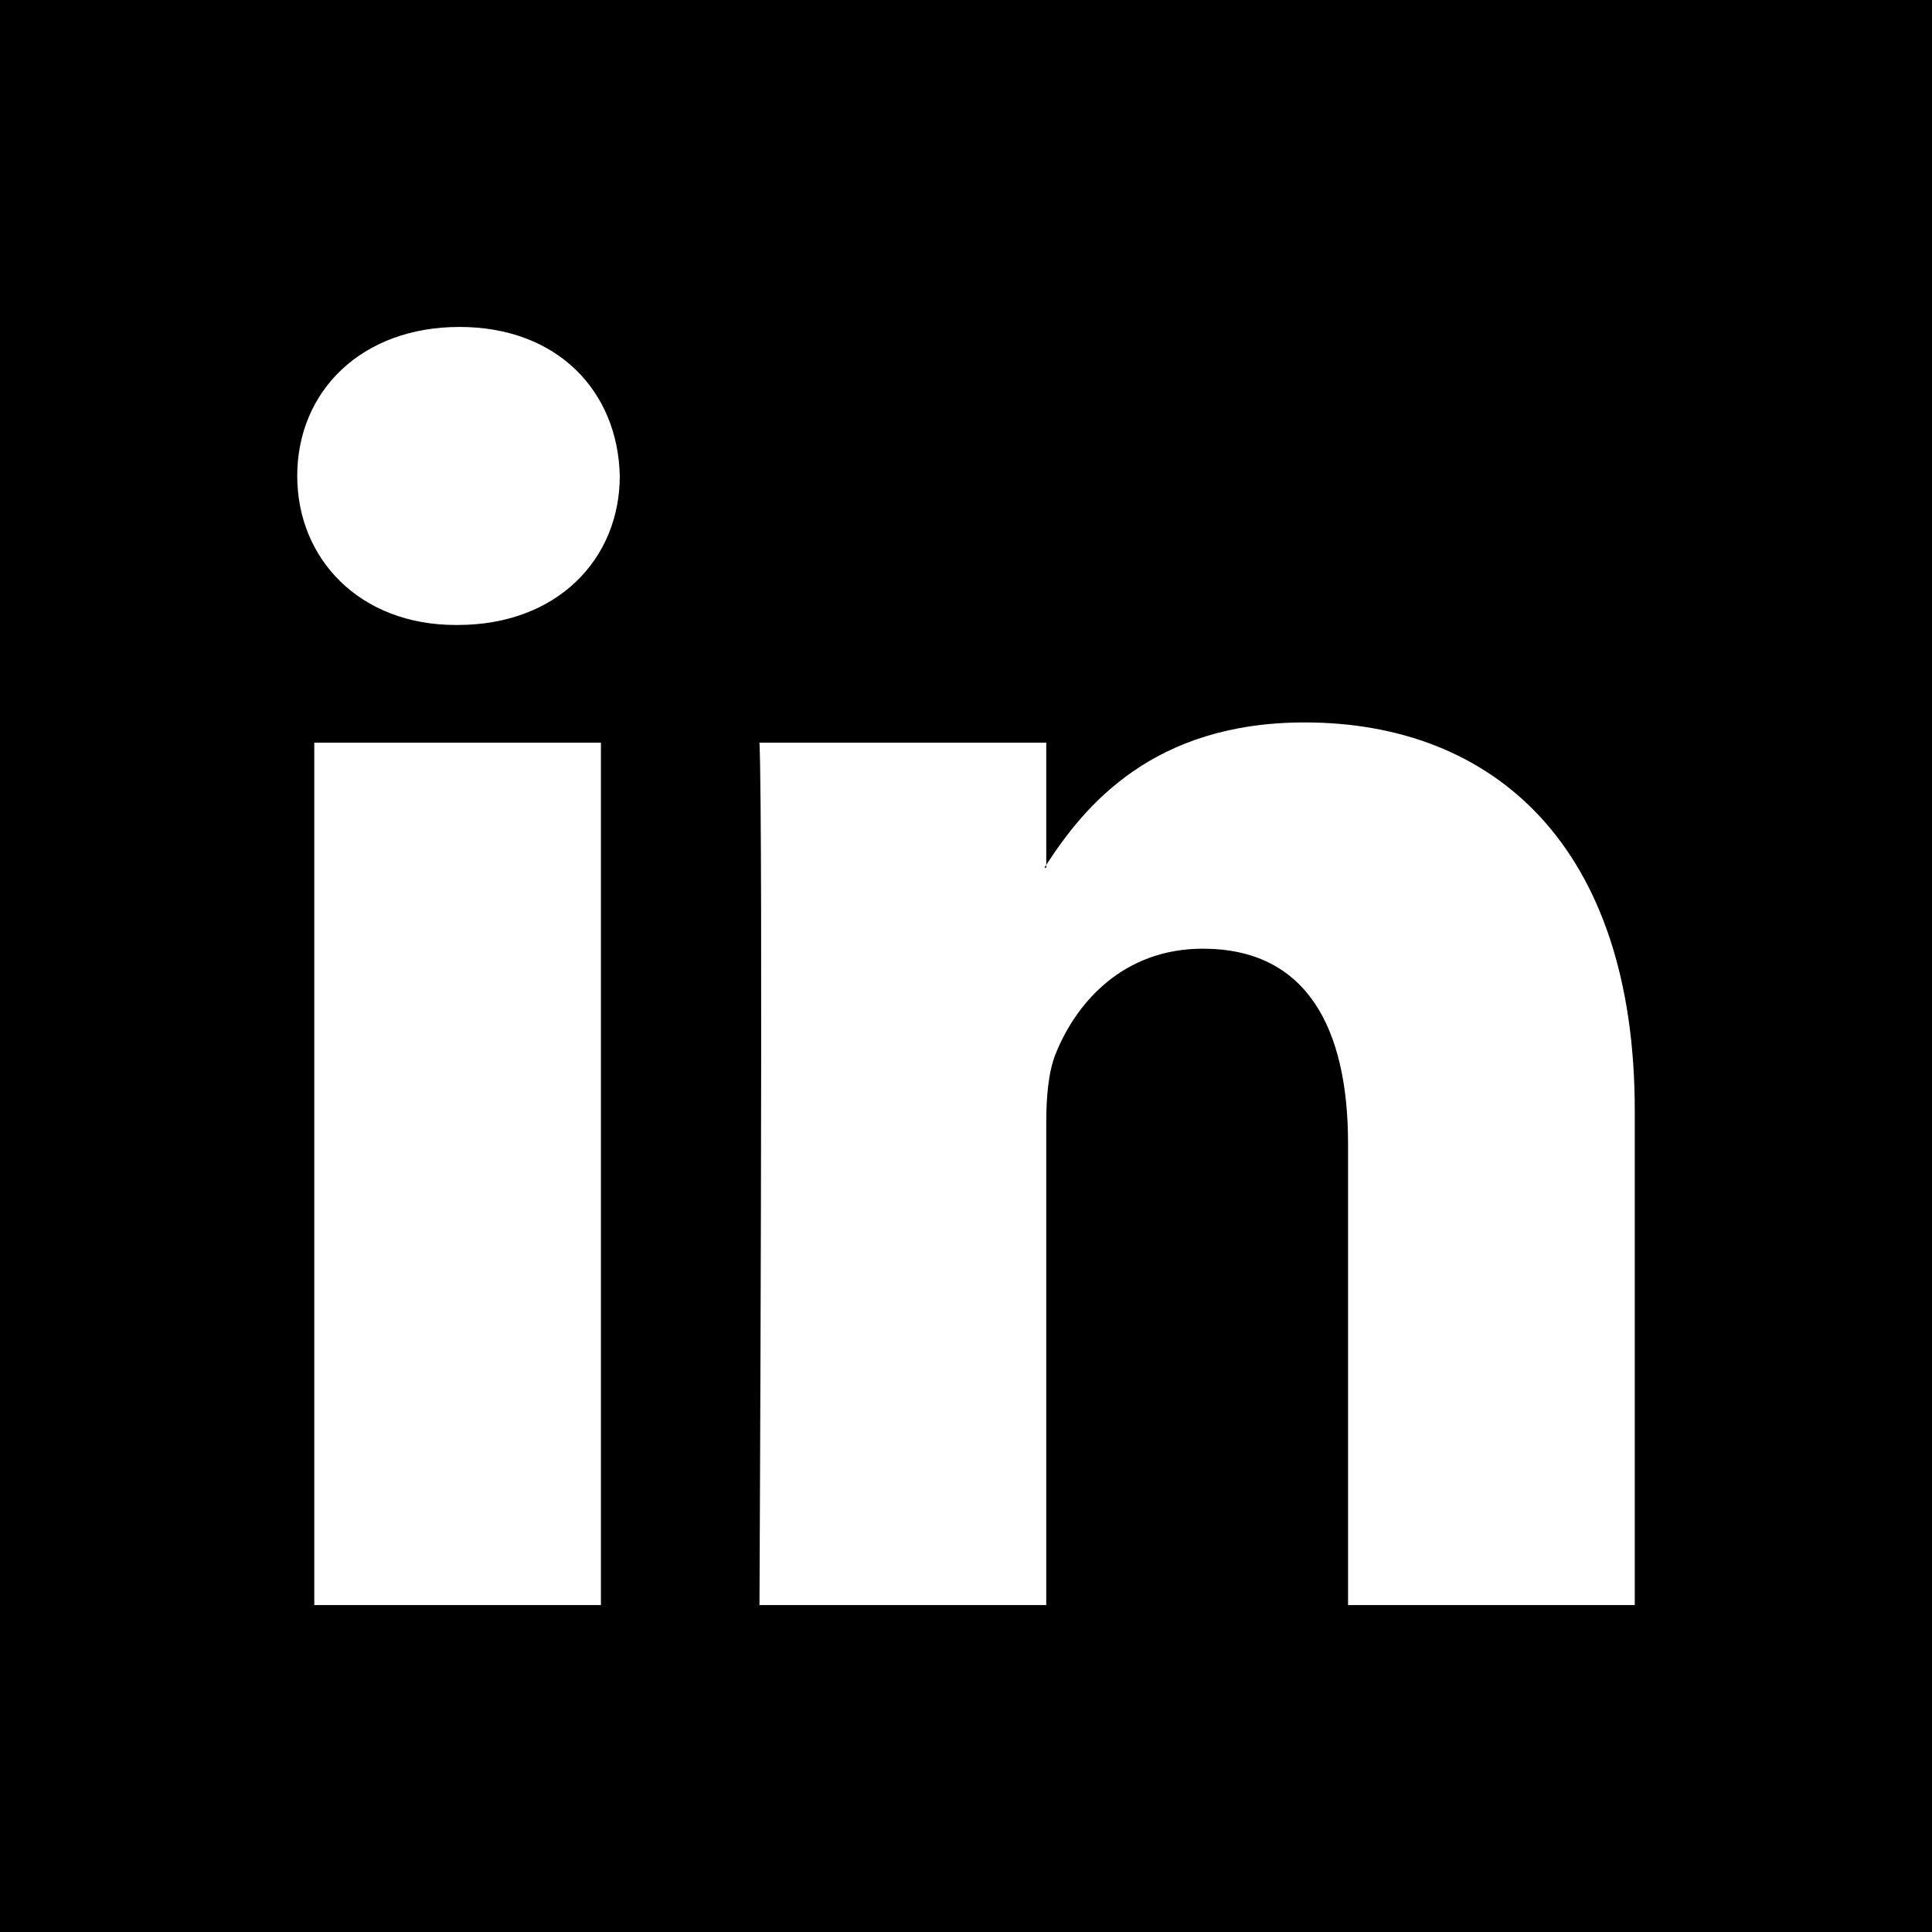
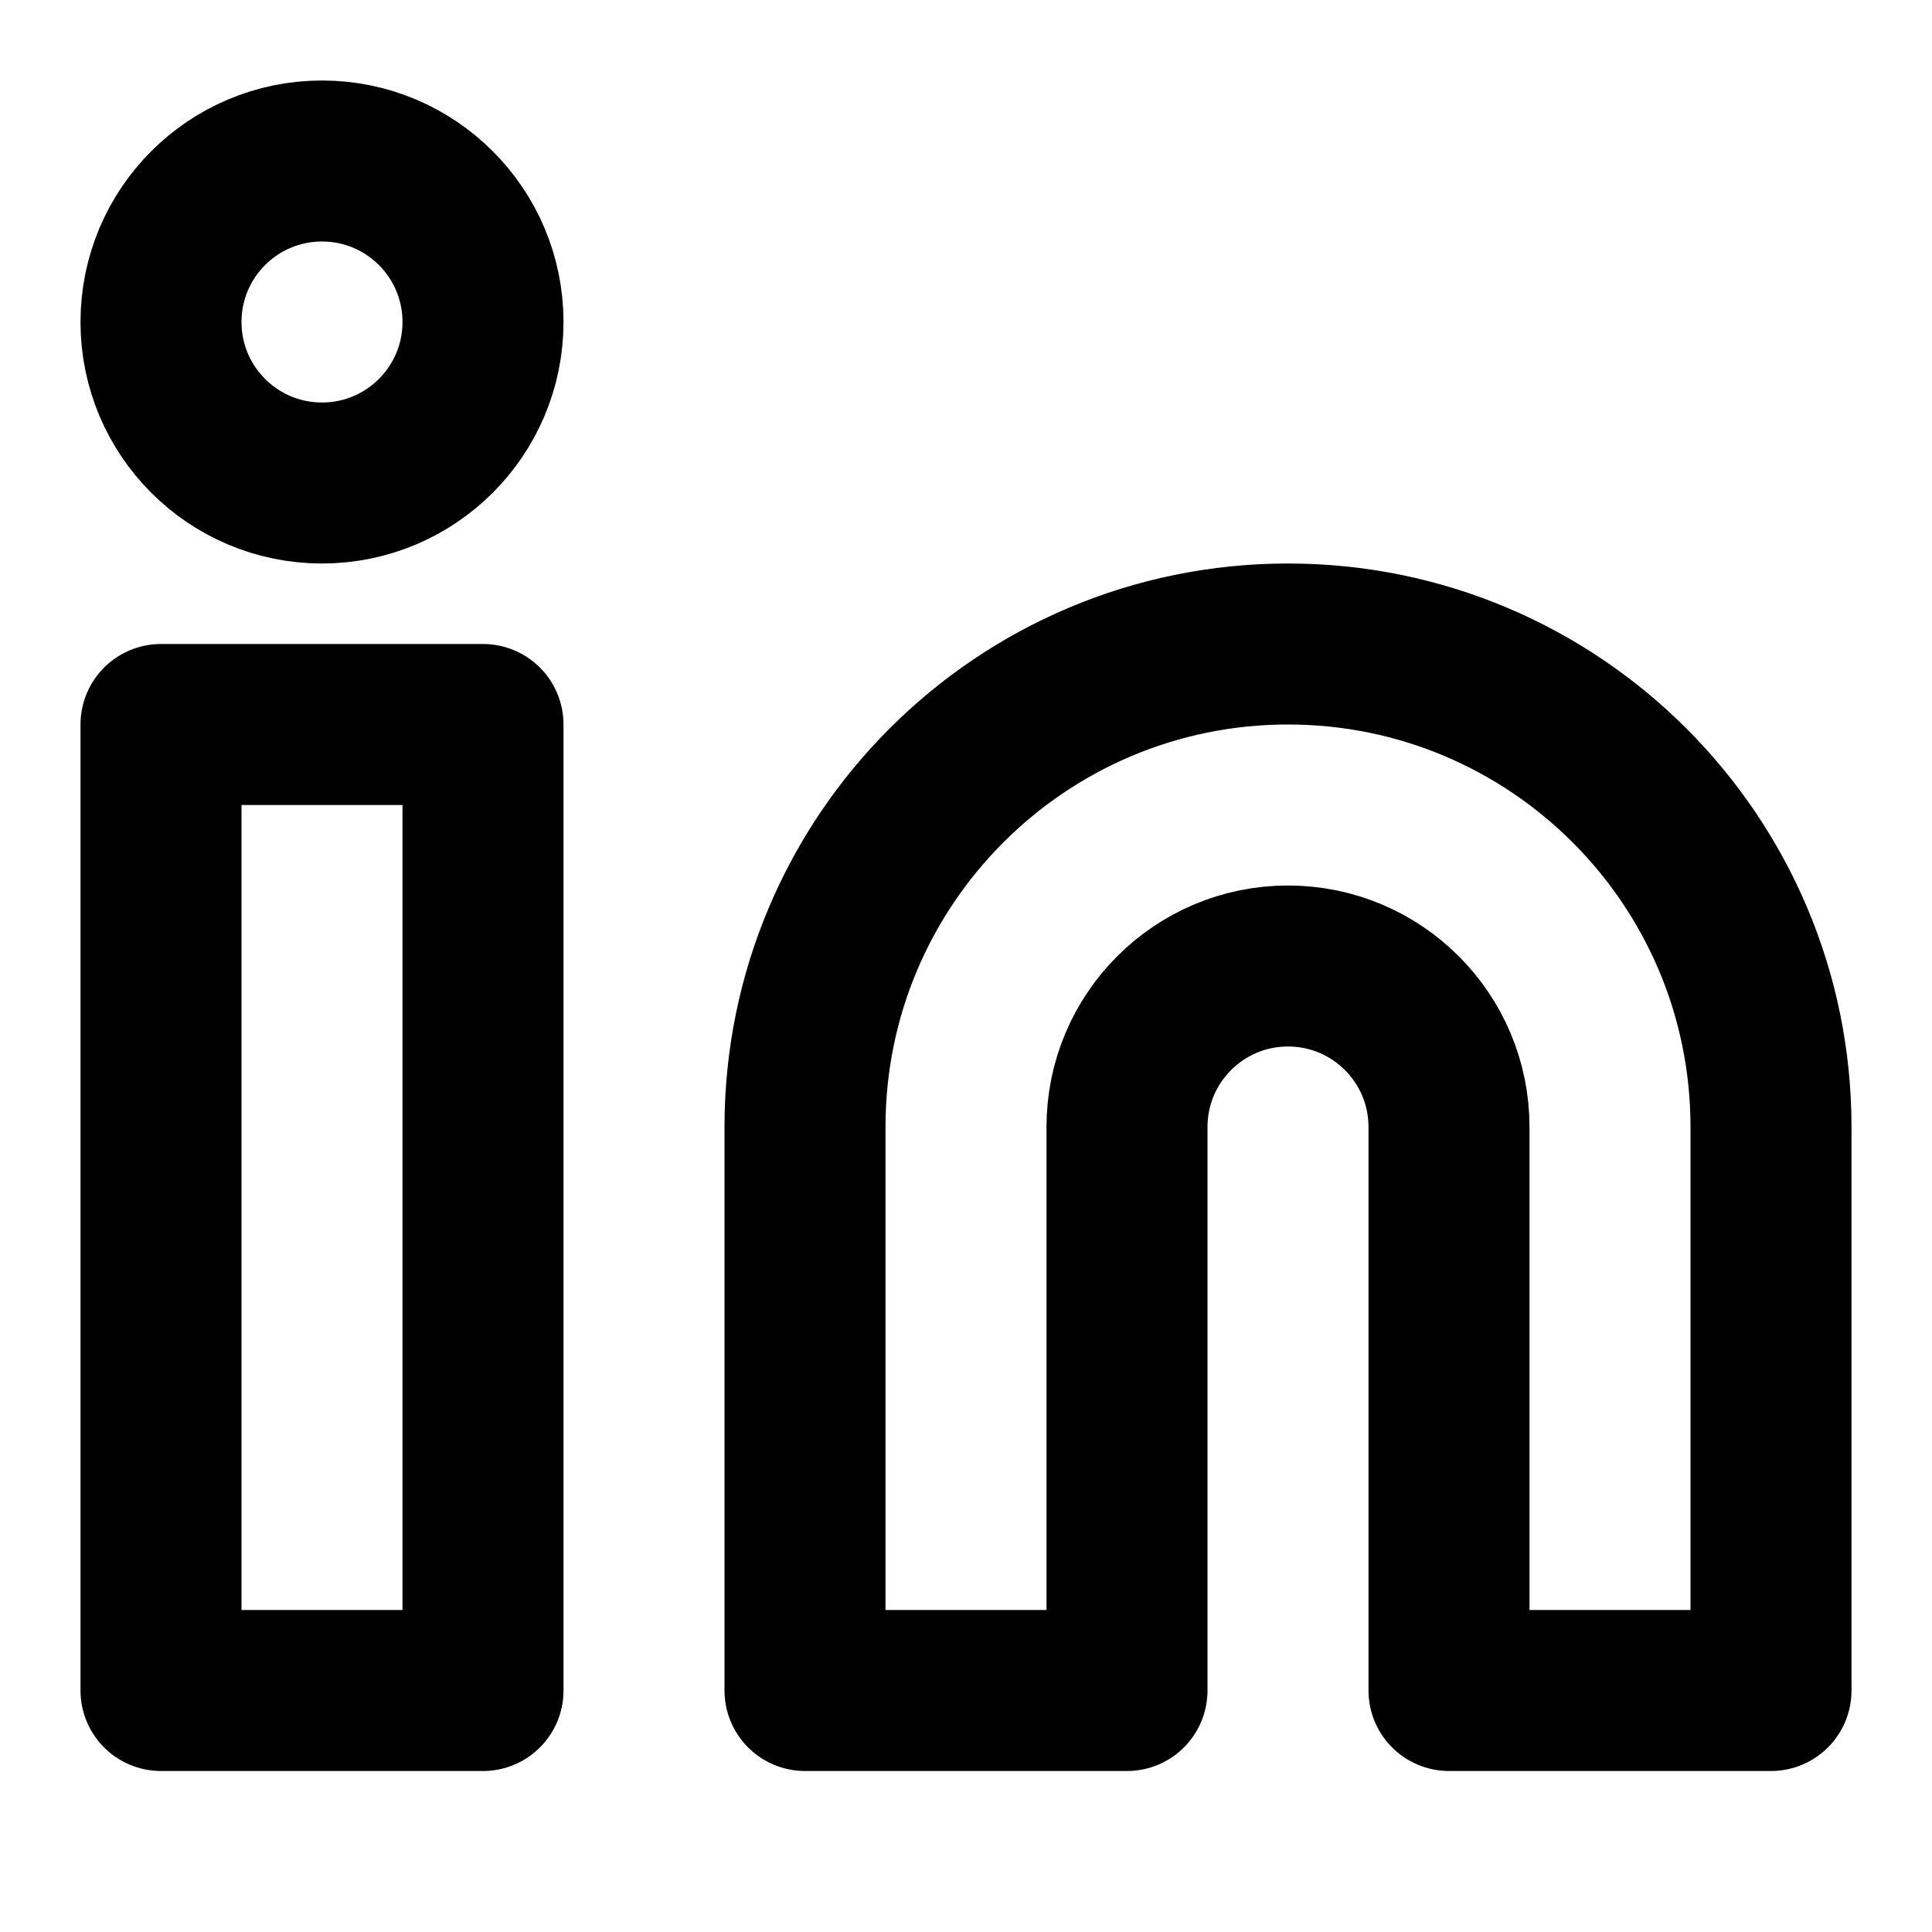
- <svg xmlns="http://www.w3.org/2000/svg" viewBox="0 0 455 455" style="enable-background:new 0 0 455 455" xml:space="preserve" fill="currentColor">
-   <path style="fill-rule:evenodd;clip-rule:evenodd" d="M246.4 204.35v-.665c-.136.223-.324.446-.442.665h.442z" />
-   <path style="fill-rule:evenodd;clip-rule:evenodd" d="M0 0v455h455V0H0zm141.522 378.002H74.016V174.906h67.506v203.096zm-33.753-230.816h-.446C84.678 147.186 70 131.585 70 112.085c0-19.928 15.107-35.087 38.211-35.087 23.109 0 37.31 15.159 37.752 35.087 0 19.5-14.643 35.101-38.194 35.101zM385 378.002h-67.524V269.345c0-27.291-9.756-45.92-34.195-45.92-18.664 0-29.755 12.543-34.641 24.693-1.776 4.34-2.24 10.373-2.24 16.459v113.426h-67.537s.905-184.043 0-203.096H246.4v28.779c8.973-13.807 24.986-33.547 60.856-33.547 44.437 0 77.744 29.02 77.744 91.398v116.465z" />
+ <svg xmlns="http://www.w3.org/2000/svg" width="24" height="24" viewBox="0 0 24 24" fill="none" stroke="currentColor" stroke-width="2" stroke-linecap="round" stroke-linejoin="round">
+   <path d="M16 8a6 6 0 016 6v7h-4v-7a2 2 0 00-2-2 2 2 0 00-2 2v7h-4v-7a6 6 0 016-6z" />
+   <rect x="2" y="9" width="4" height="12" />
+   <circle cx="4" cy="4" r="2" />
</svg>
